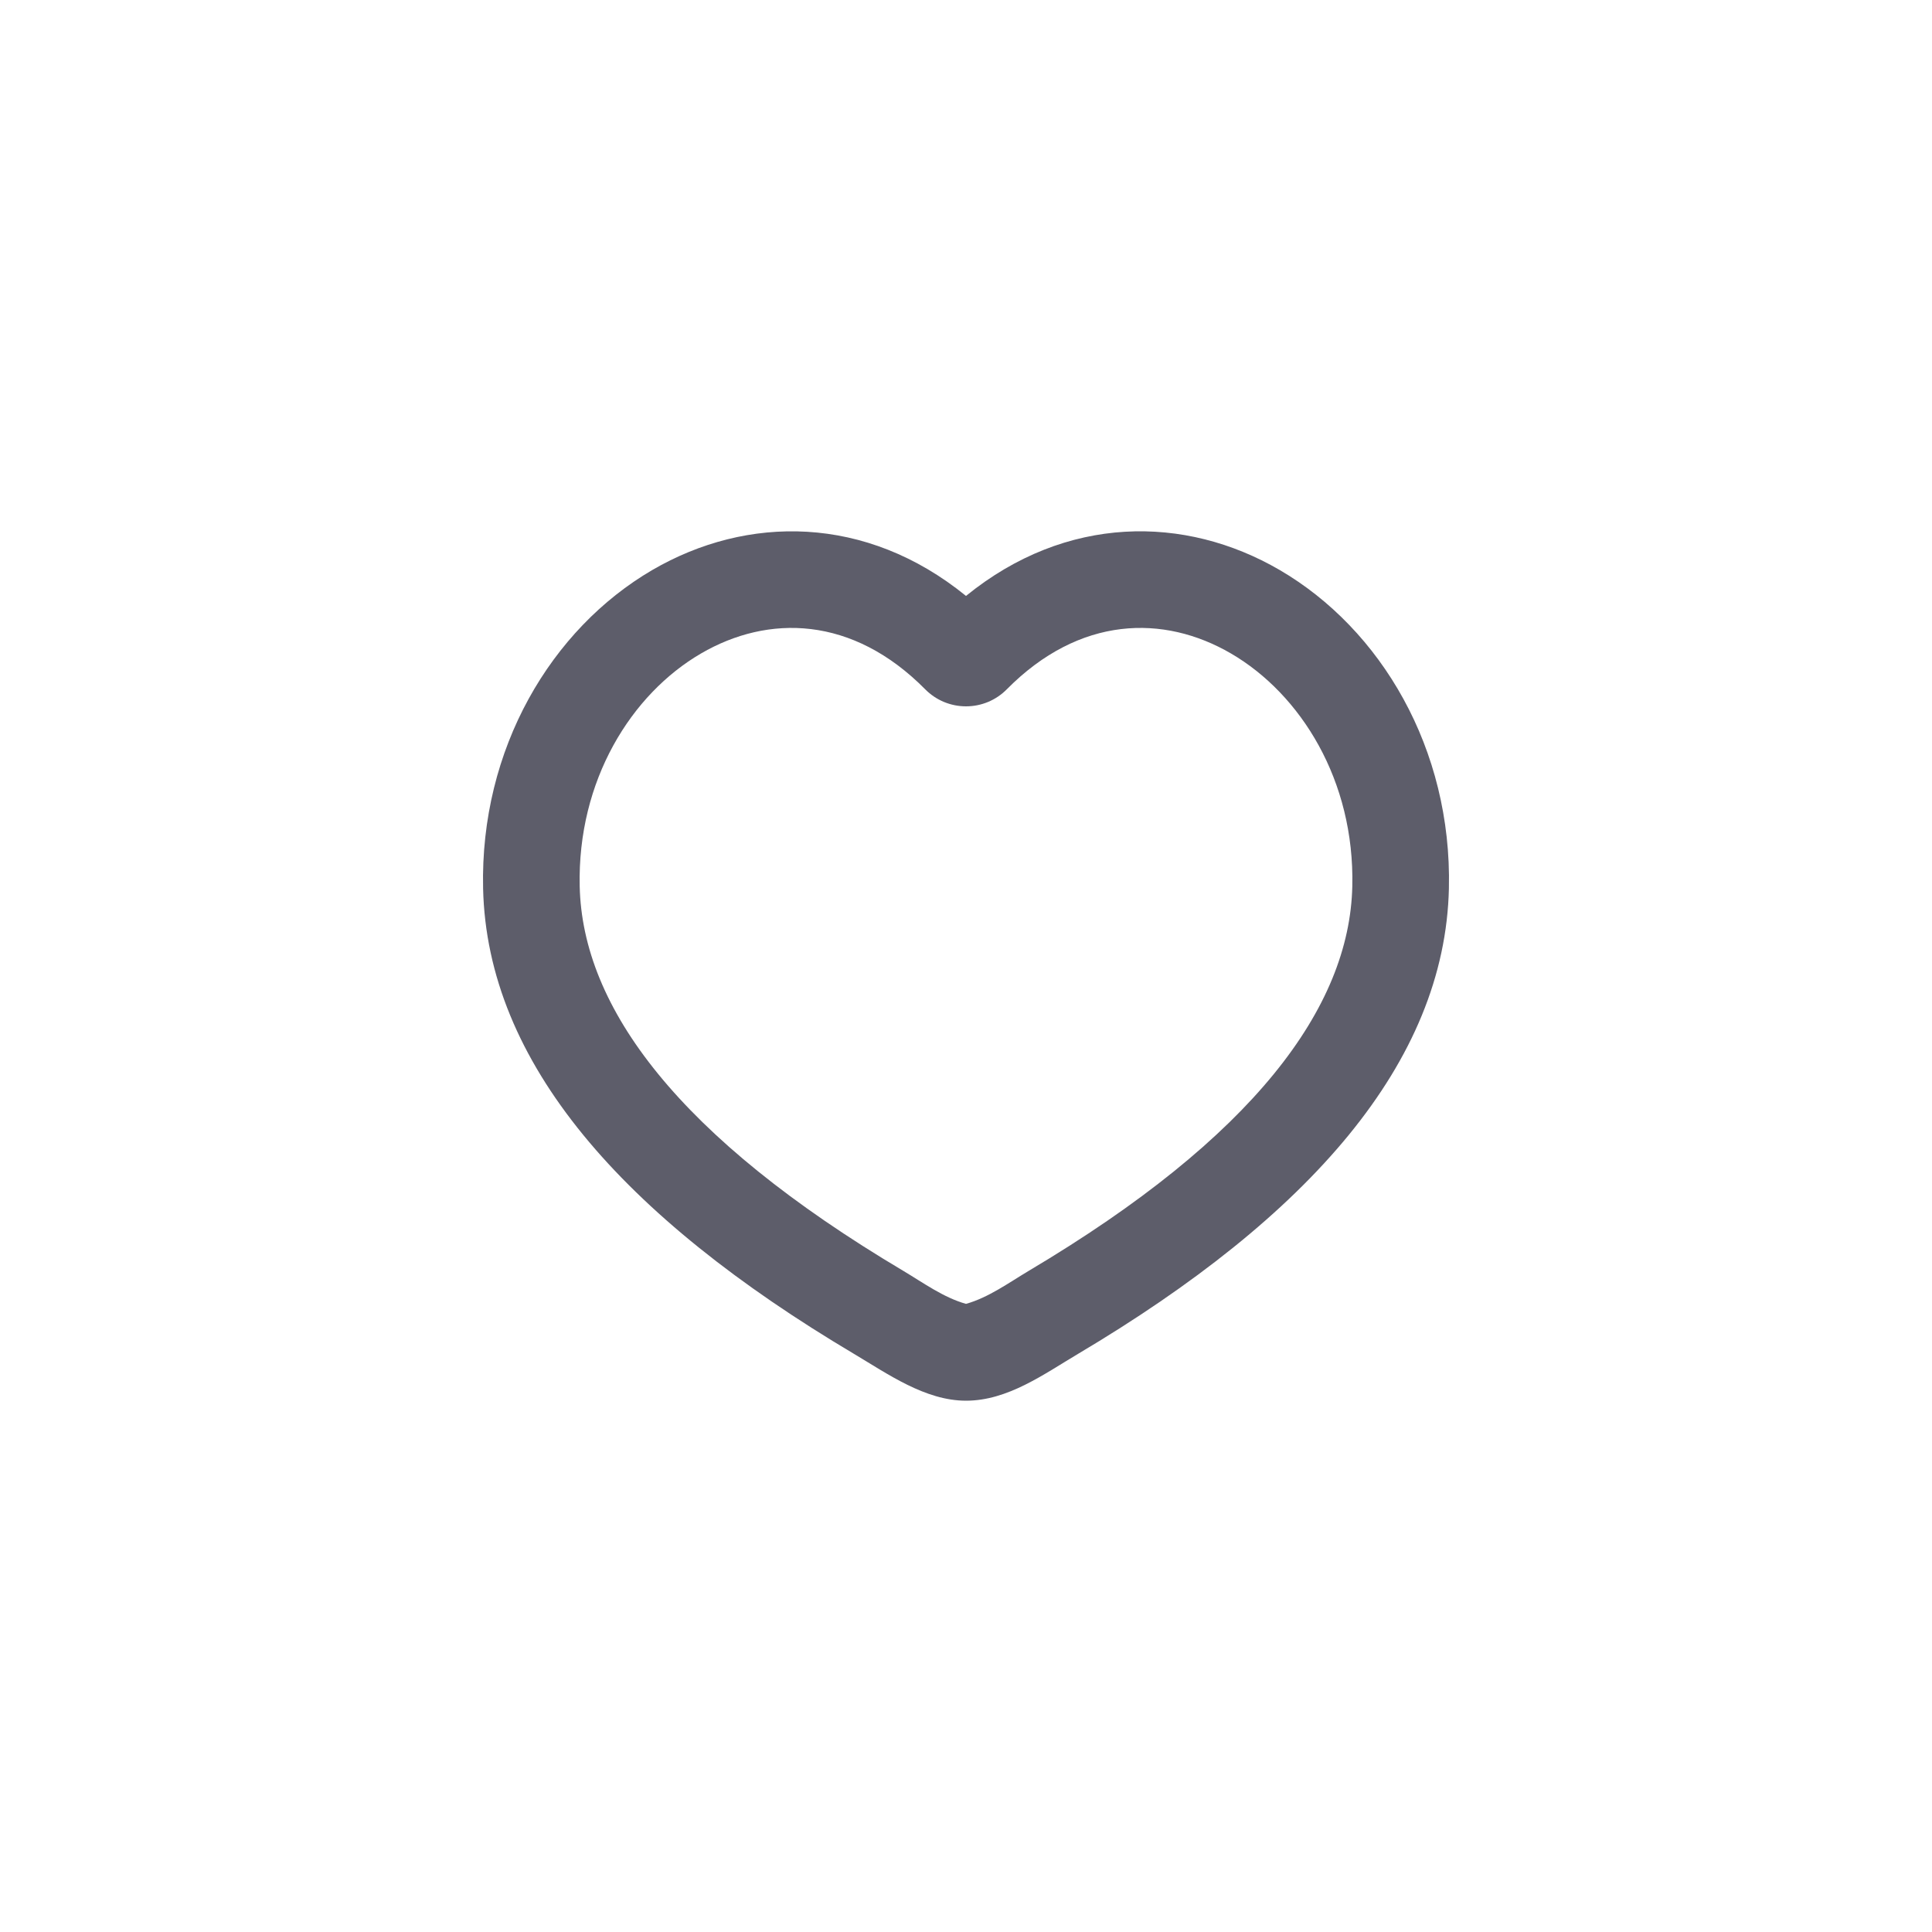
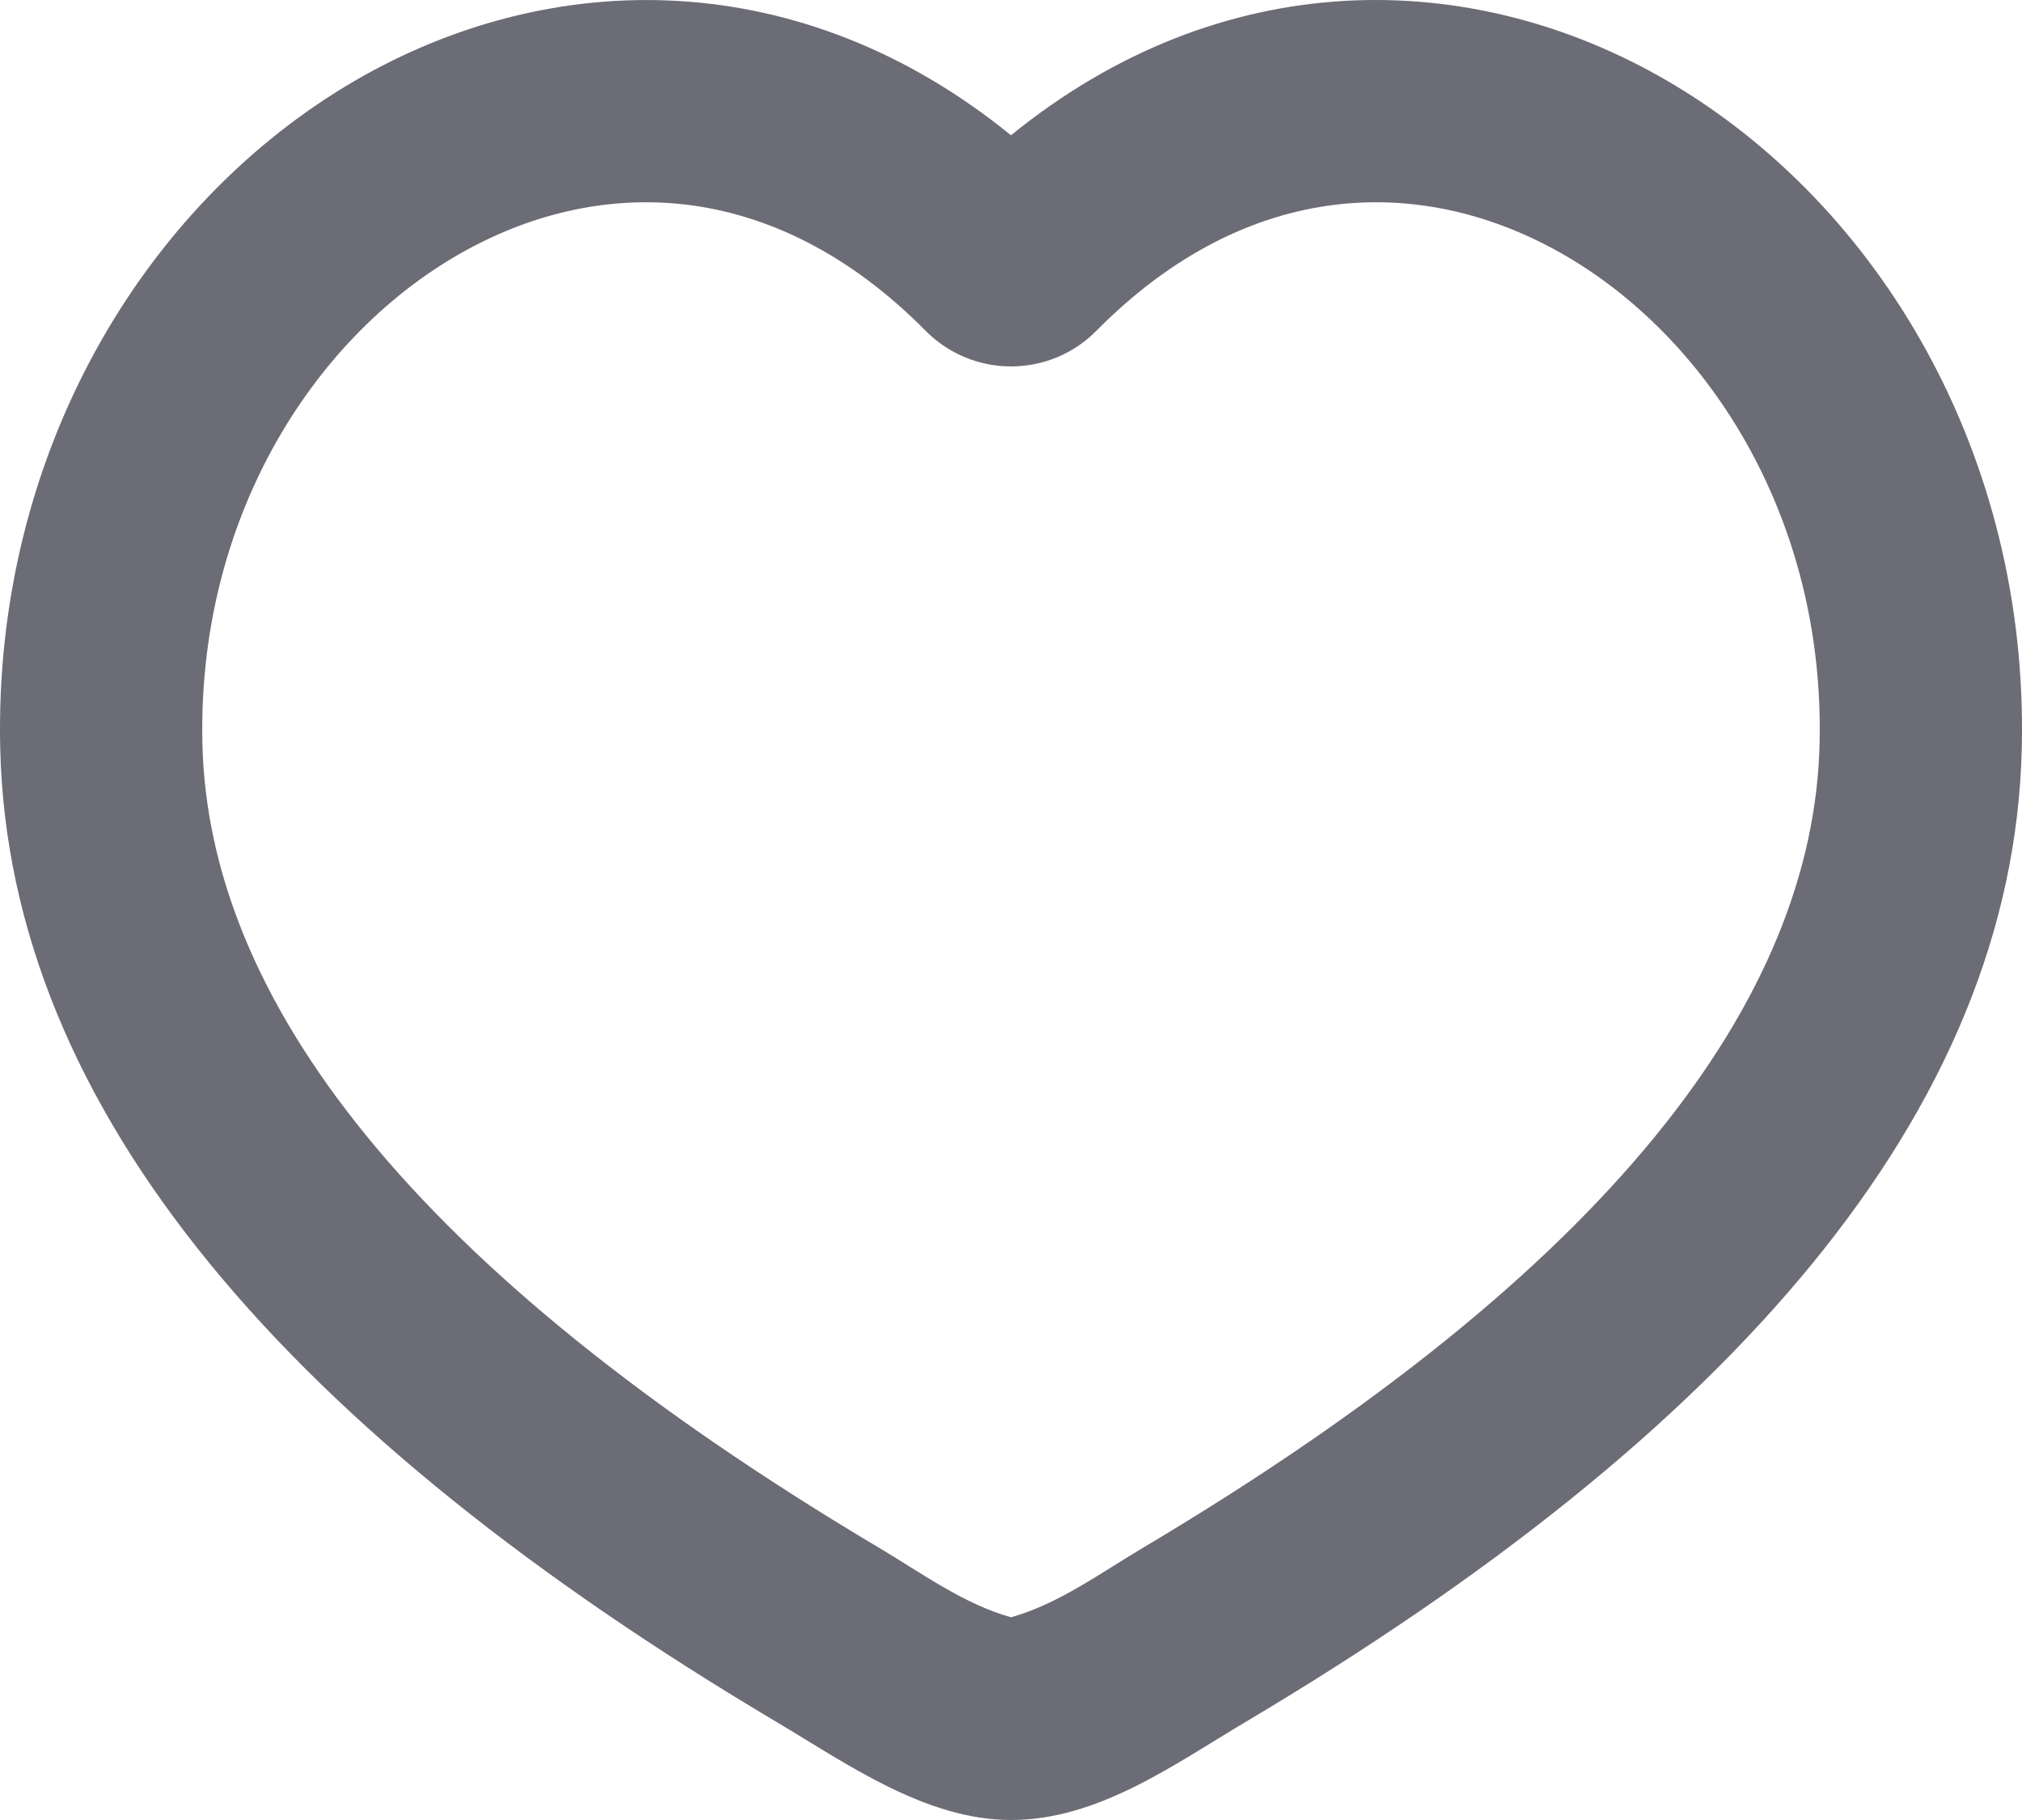
- <svg xmlns="http://www.w3.org/2000/svg" width="40" height="40" viewBox="0 0 40 40" fill="none">
-   <path fill-rule="evenodd" clip-rule="evenodd" d="M26.494 11.801C28.589 13.022 30.063 15.501 29.998 18.393C29.917 22.003 27.108 25.187 22.319 28.031C21.609 28.453 20.861 29 20 29C19.155 29 18.375 28.443 17.68 28.03C12.893 25.187 10.083 22.002 10.002 18.393C9.937 15.501 11.411 13.023 13.506 11.801C15.466 10.66 17.928 10.653 20 12.338C22.072 10.653 24.534 10.659 26.494 11.801ZM25.487 13.53C24.093 12.718 22.351 12.747 20.843 14.273C20.733 14.384 20.601 14.473 20.457 14.533C20.312 14.593 20.157 14.624 20 14.624C19.843 14.624 19.688 14.593 19.543 14.533C19.399 14.473 19.267 14.384 19.157 14.273C17.649 12.747 15.907 12.718 14.513 13.53C13.069 14.372 11.953 16.158 12.002 18.35C12.058 20.861 14.042 23.544 18.702 26.312C19.11 26.555 19.536 26.866 20 26.995C20.464 26.866 20.89 26.555 21.298 26.312C25.958 23.544 27.942 20.862 27.998 18.349C28.048 16.159 26.931 14.372 25.487 13.53Z" fill="#5D5D6A" />
+ <svg xmlns="http://www.w3.org/2000/svg" width="20" height="18" viewBox="0 0 20 18" fill="none">
+   <path fill-rule="evenodd" clip-rule="evenodd" d="M16.494 0.801C18.589 2.022 20.063 4.501 19.998 7.393C19.917 11.003 17.108 14.187 12.319 17.031C11.609 17.453 10.861 18 10 18C9.155 18 8.375 17.443 7.68 17.03C2.893 14.187 0.083 11.002 0.002 7.393C-0.063 4.501 1.411 2.023 3.506 0.801C5.466 -0.34 7.928 -0.347 10 1.338C12.072 -0.347 14.534 -0.341 16.494 0.801ZM15.487 2.53C14.093 1.718 12.351 1.747 10.843 3.273C10.733 3.384 10.601 3.473 10.457 3.533C10.312 3.593 10.157 3.624 10 3.624C9.843 3.624 9.688 3.593 9.544 3.533C9.399 3.473 9.267 3.384 9.157 3.273C7.649 1.747 5.907 1.718 4.513 2.53C3.069 3.372 1.953 5.158 2.002 7.35C2.058 9.861 4.042 12.544 8.702 15.312C9.11 15.555 9.536 15.866 10 15.995C10.464 15.866 10.89 15.555 11.298 15.312C15.958 12.544 17.942 9.862 17.998 7.349C18.048 5.159 16.931 3.372 15.487 2.53Z" fill="#6C6C77" />
</svg>
